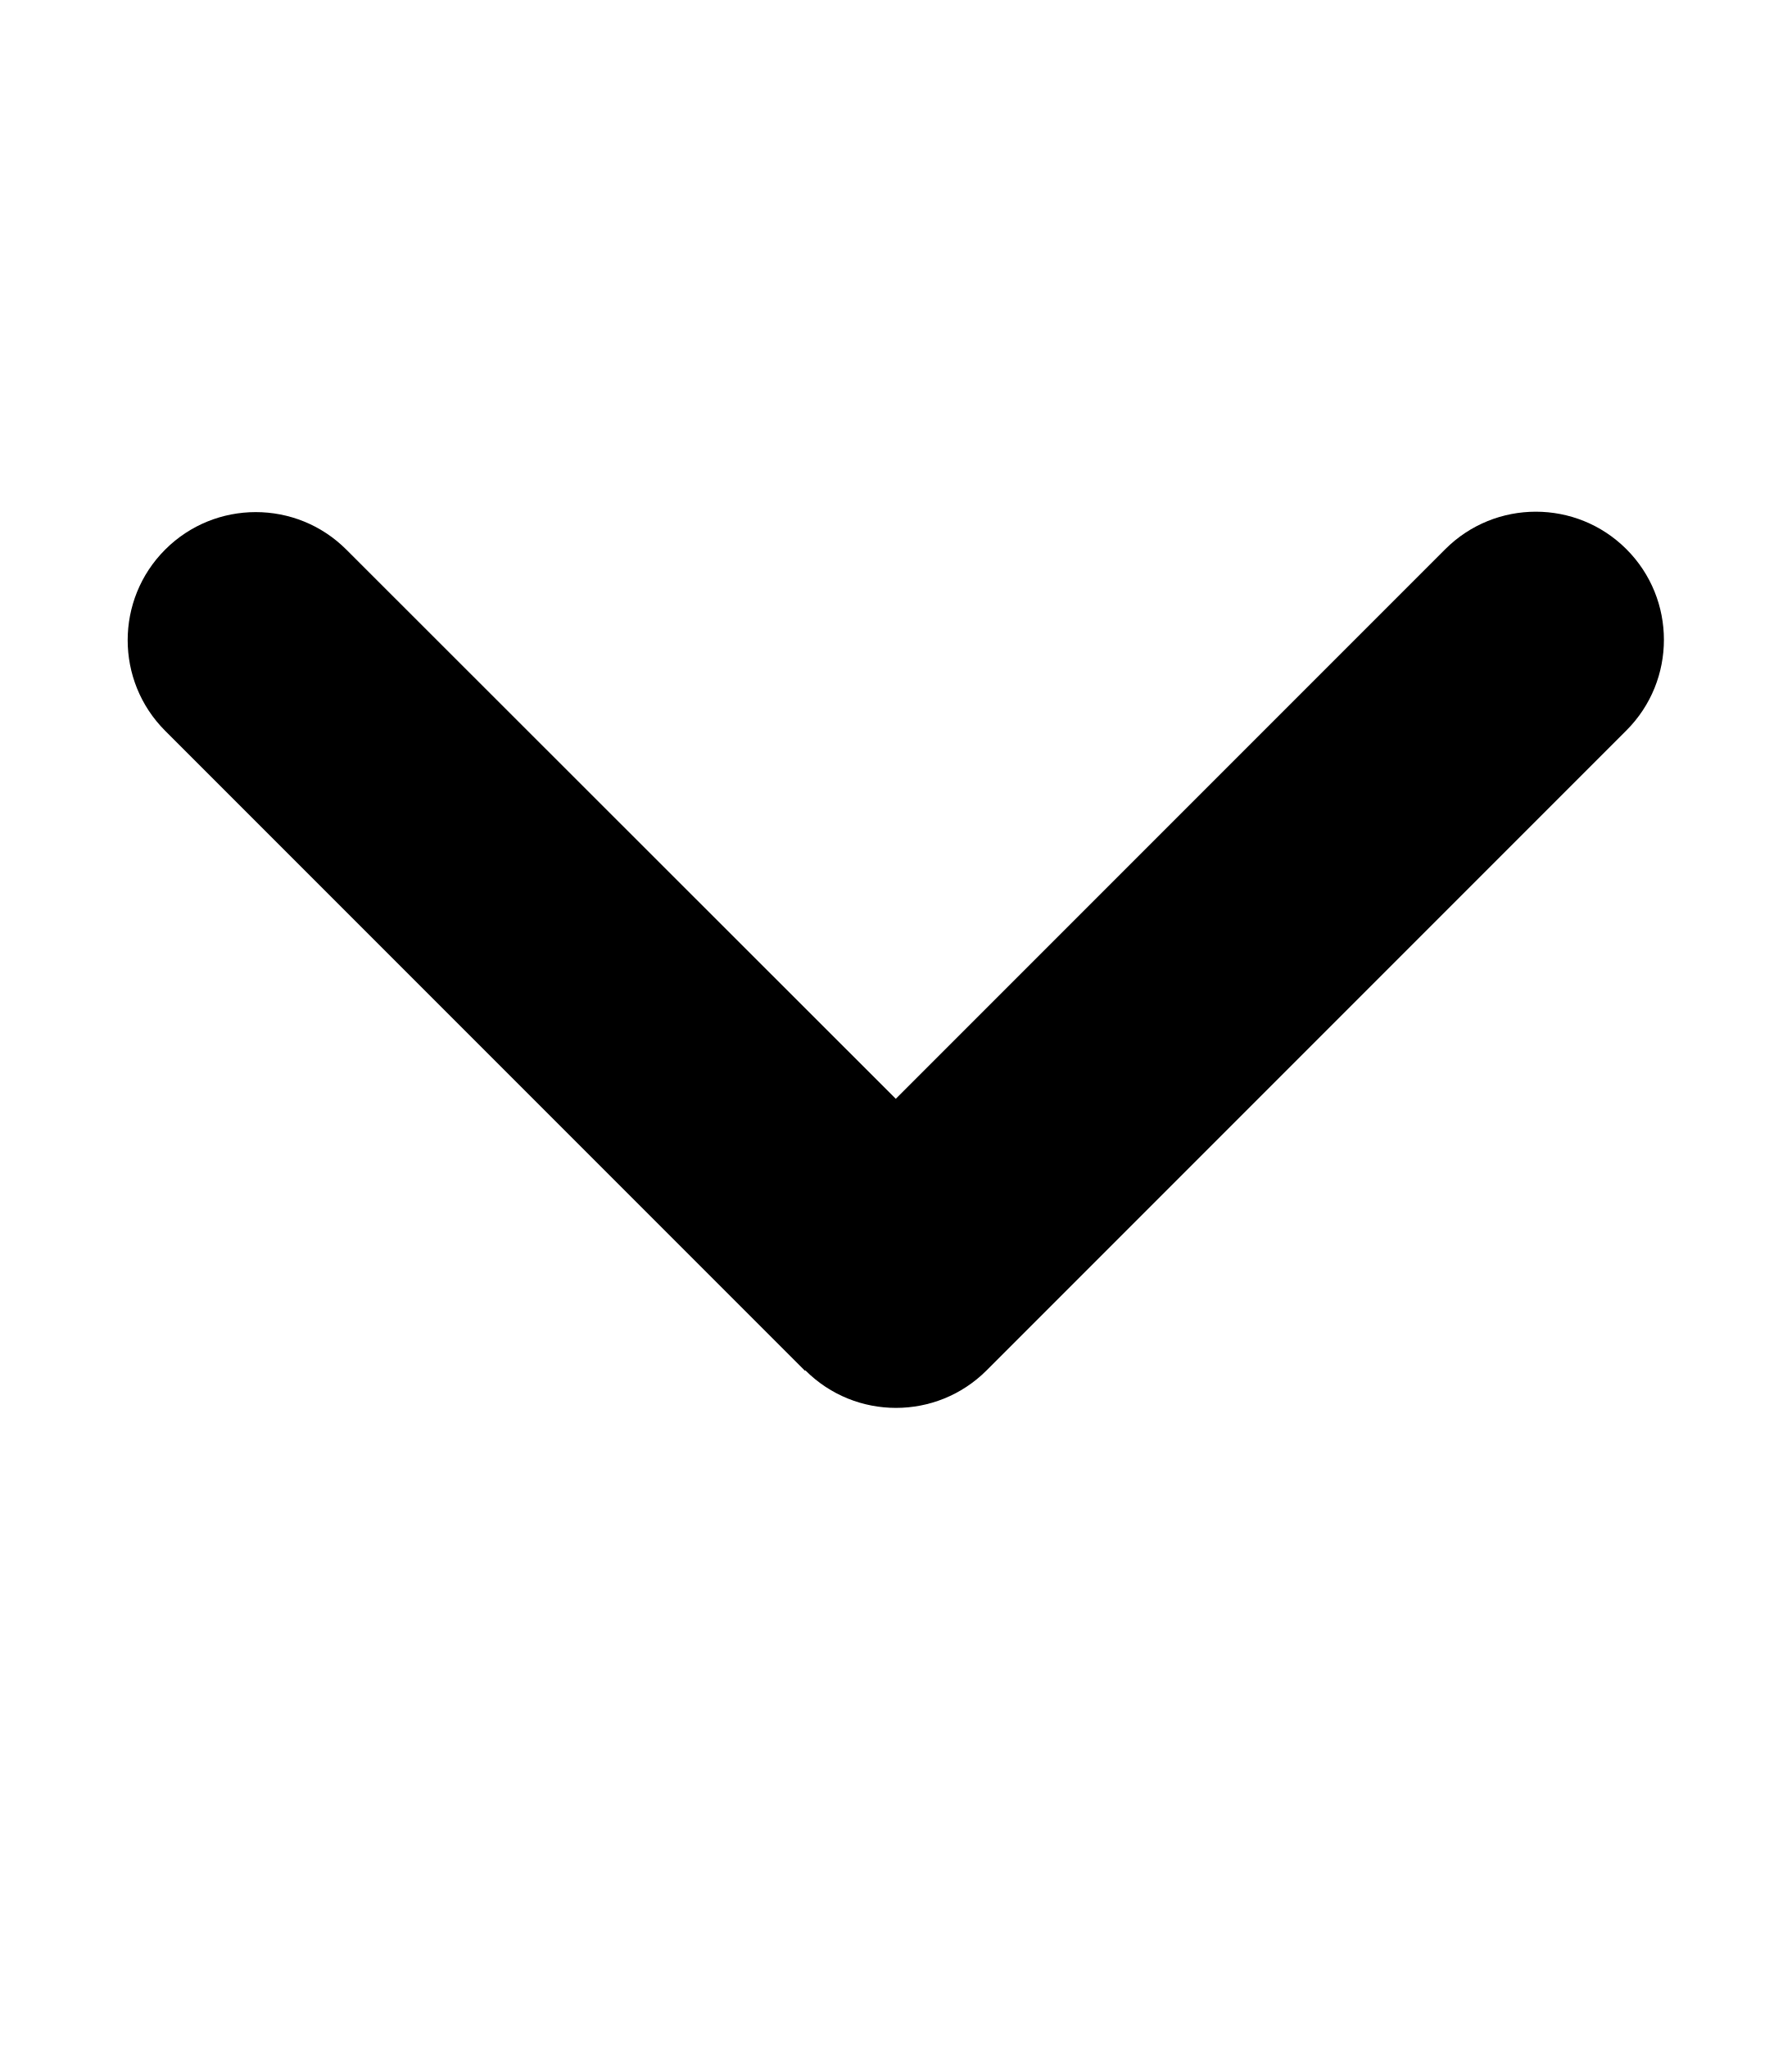
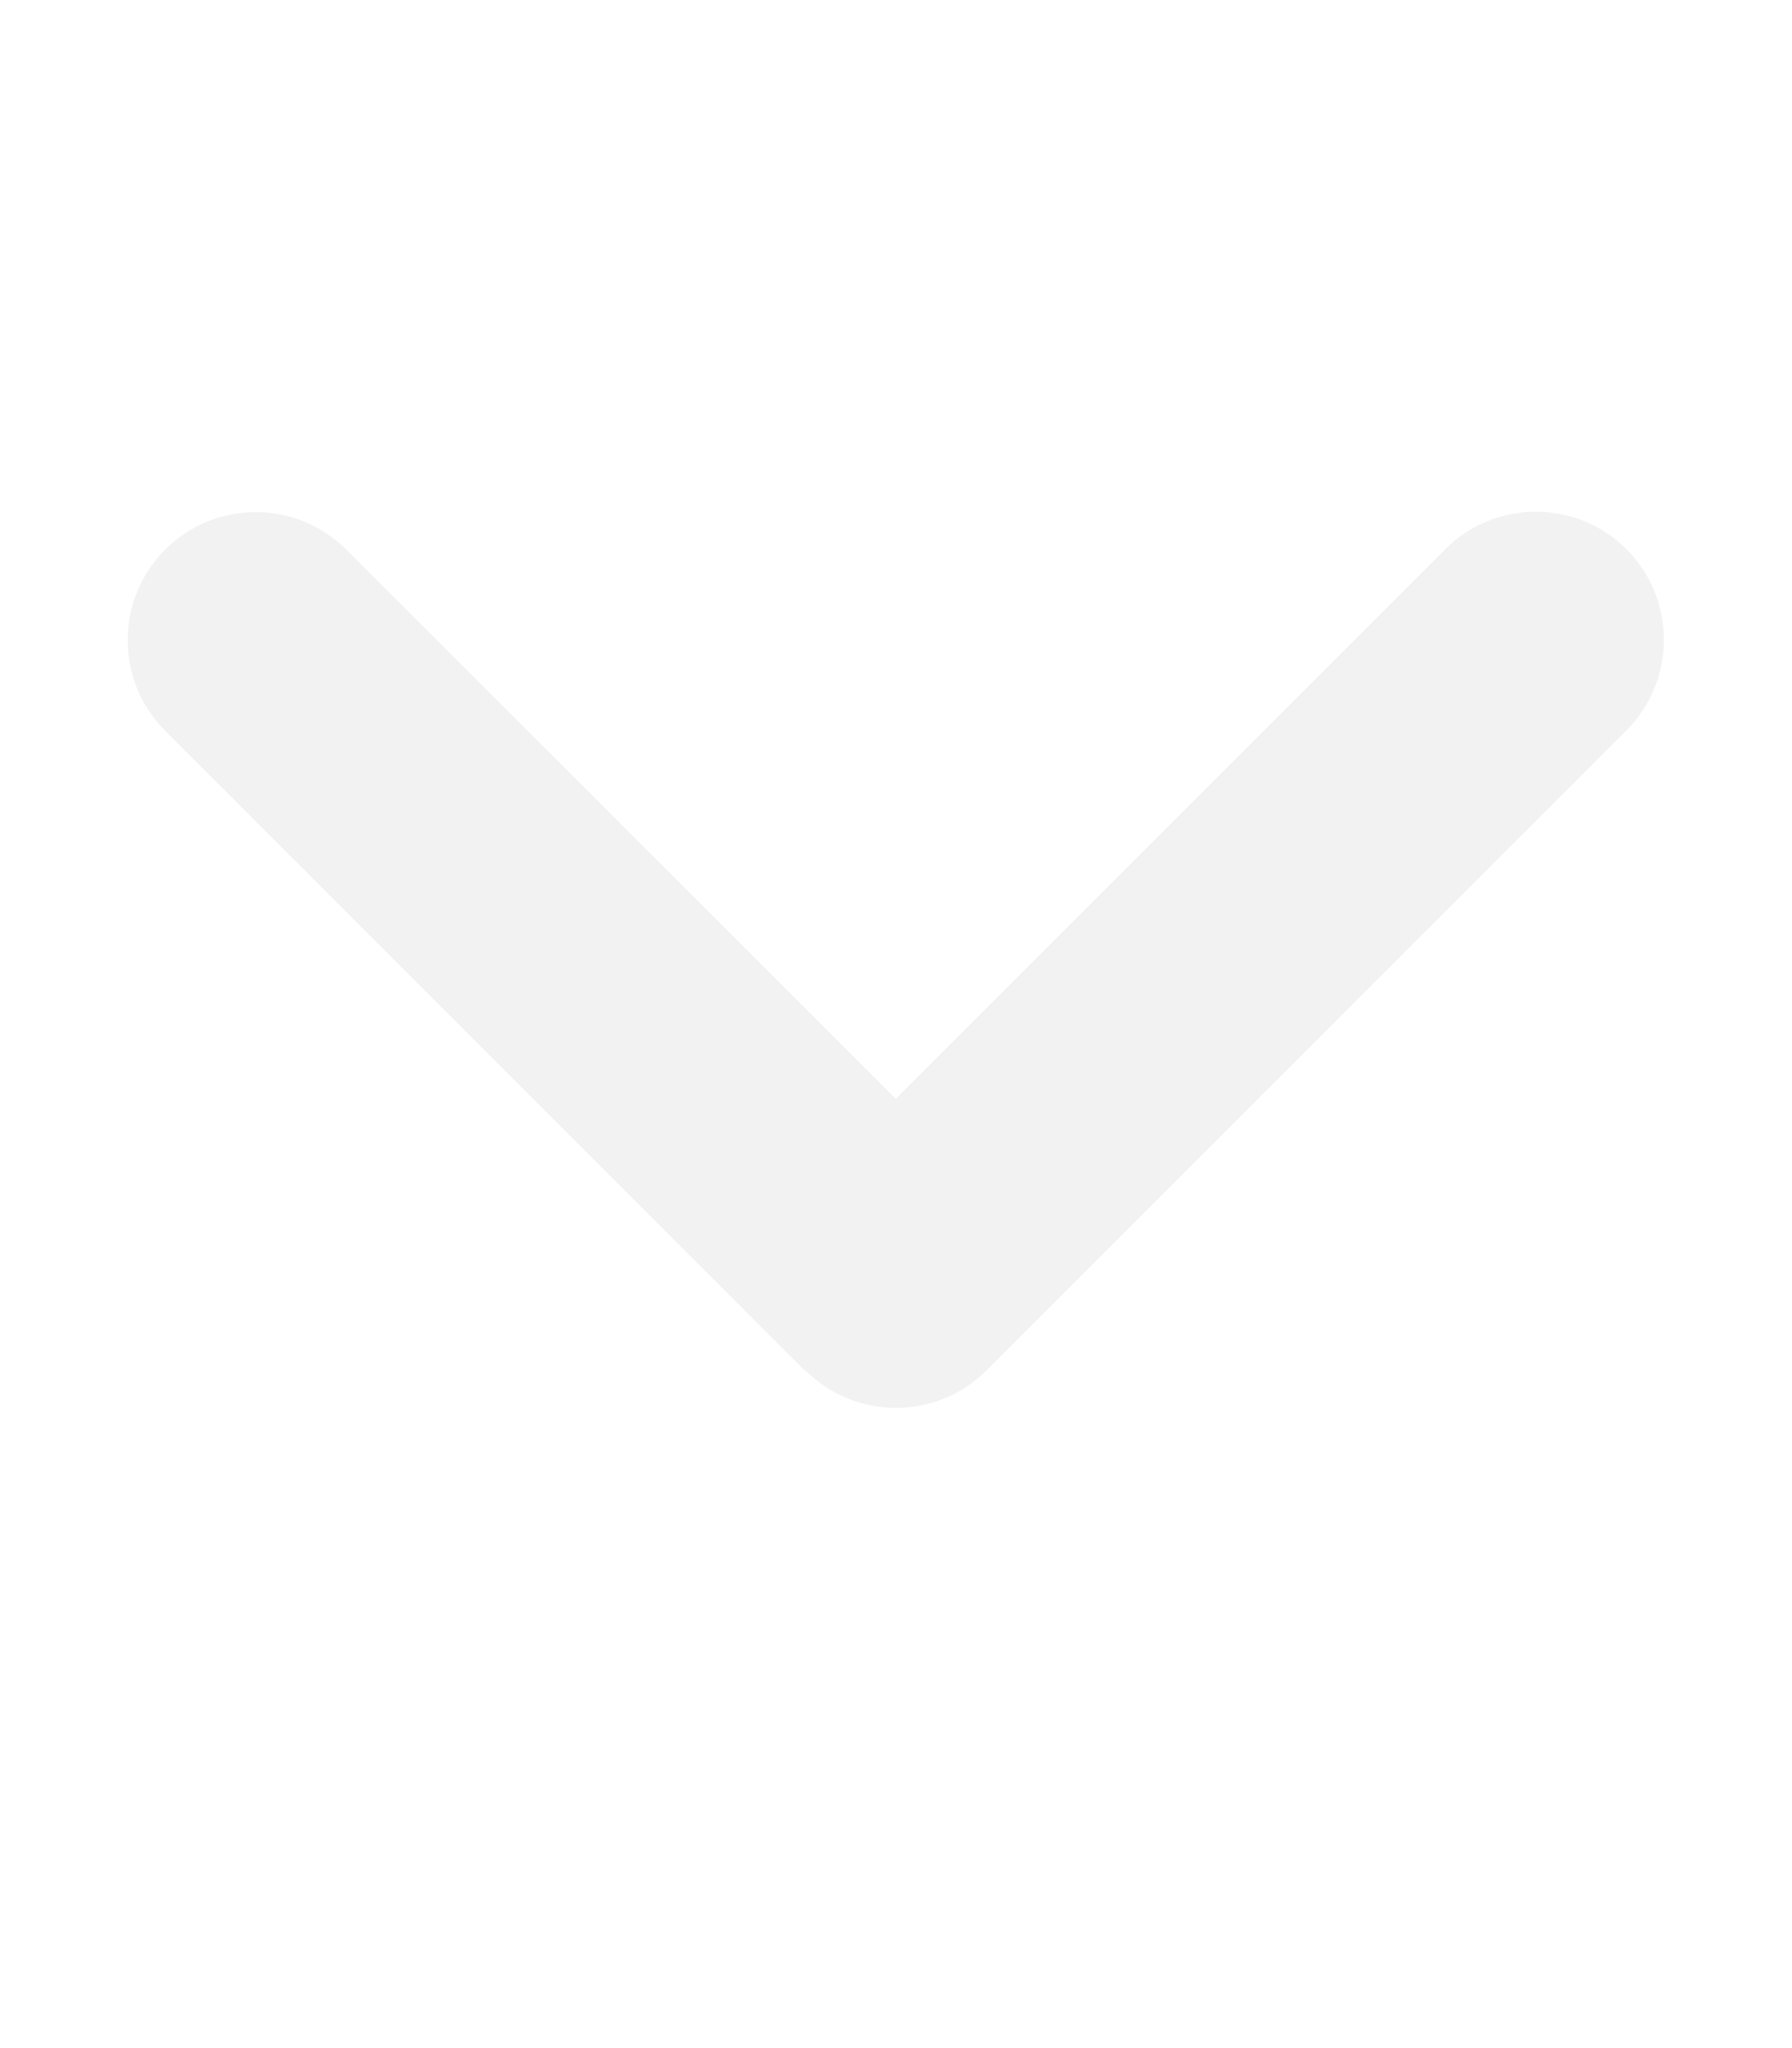
- <svg xmlns="http://www.w3.org/2000/svg" viewBox="0 0 448 512">
+ <svg xmlns="http://www.w3.org/2000/svg" fill="#f2f2f2" viewBox="0 0 448 512">
  <path d="M201.4 342.6c12.5 12.5 32.8 12.5 45.3 0l160-160c12.5-12.5 12.5-32.8 0-45.3s-32.8-12.5-45.3 0L224 274.7 86.6 137.4c-12.5-12.5-32.8-12.5-45.3 0s-12.5 32.8 0 45.3l160 160z" />
</svg>
